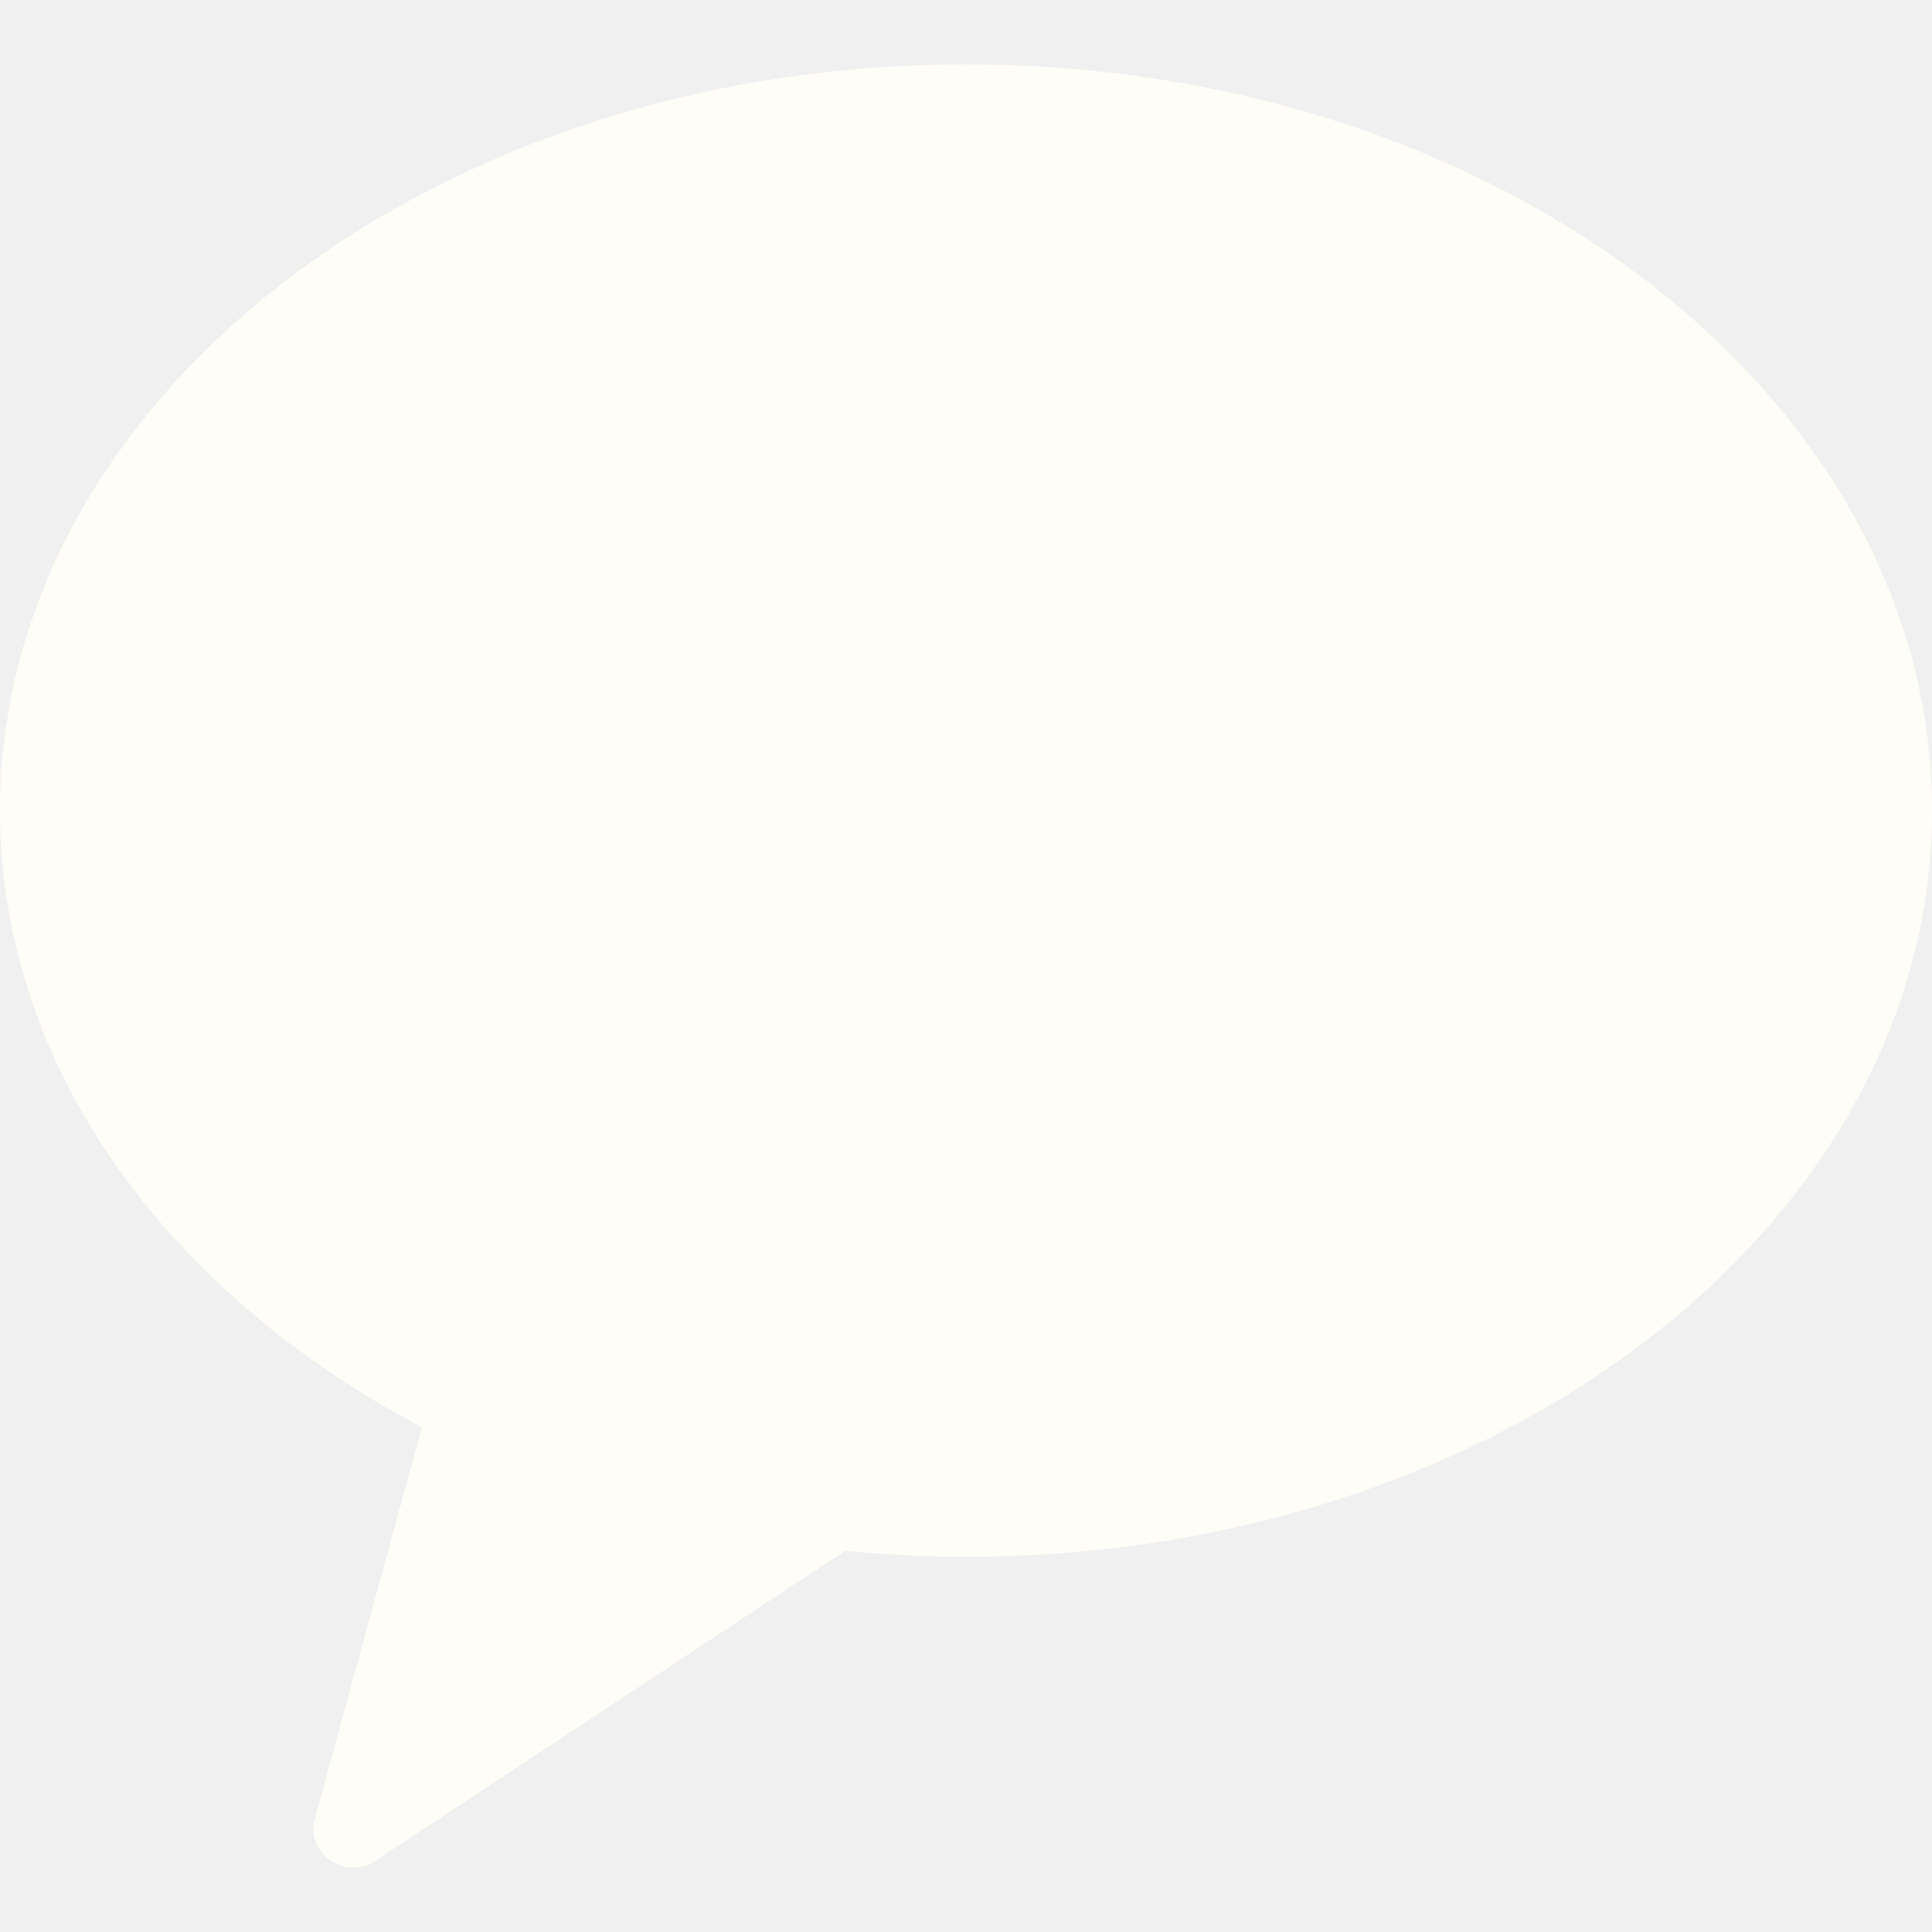
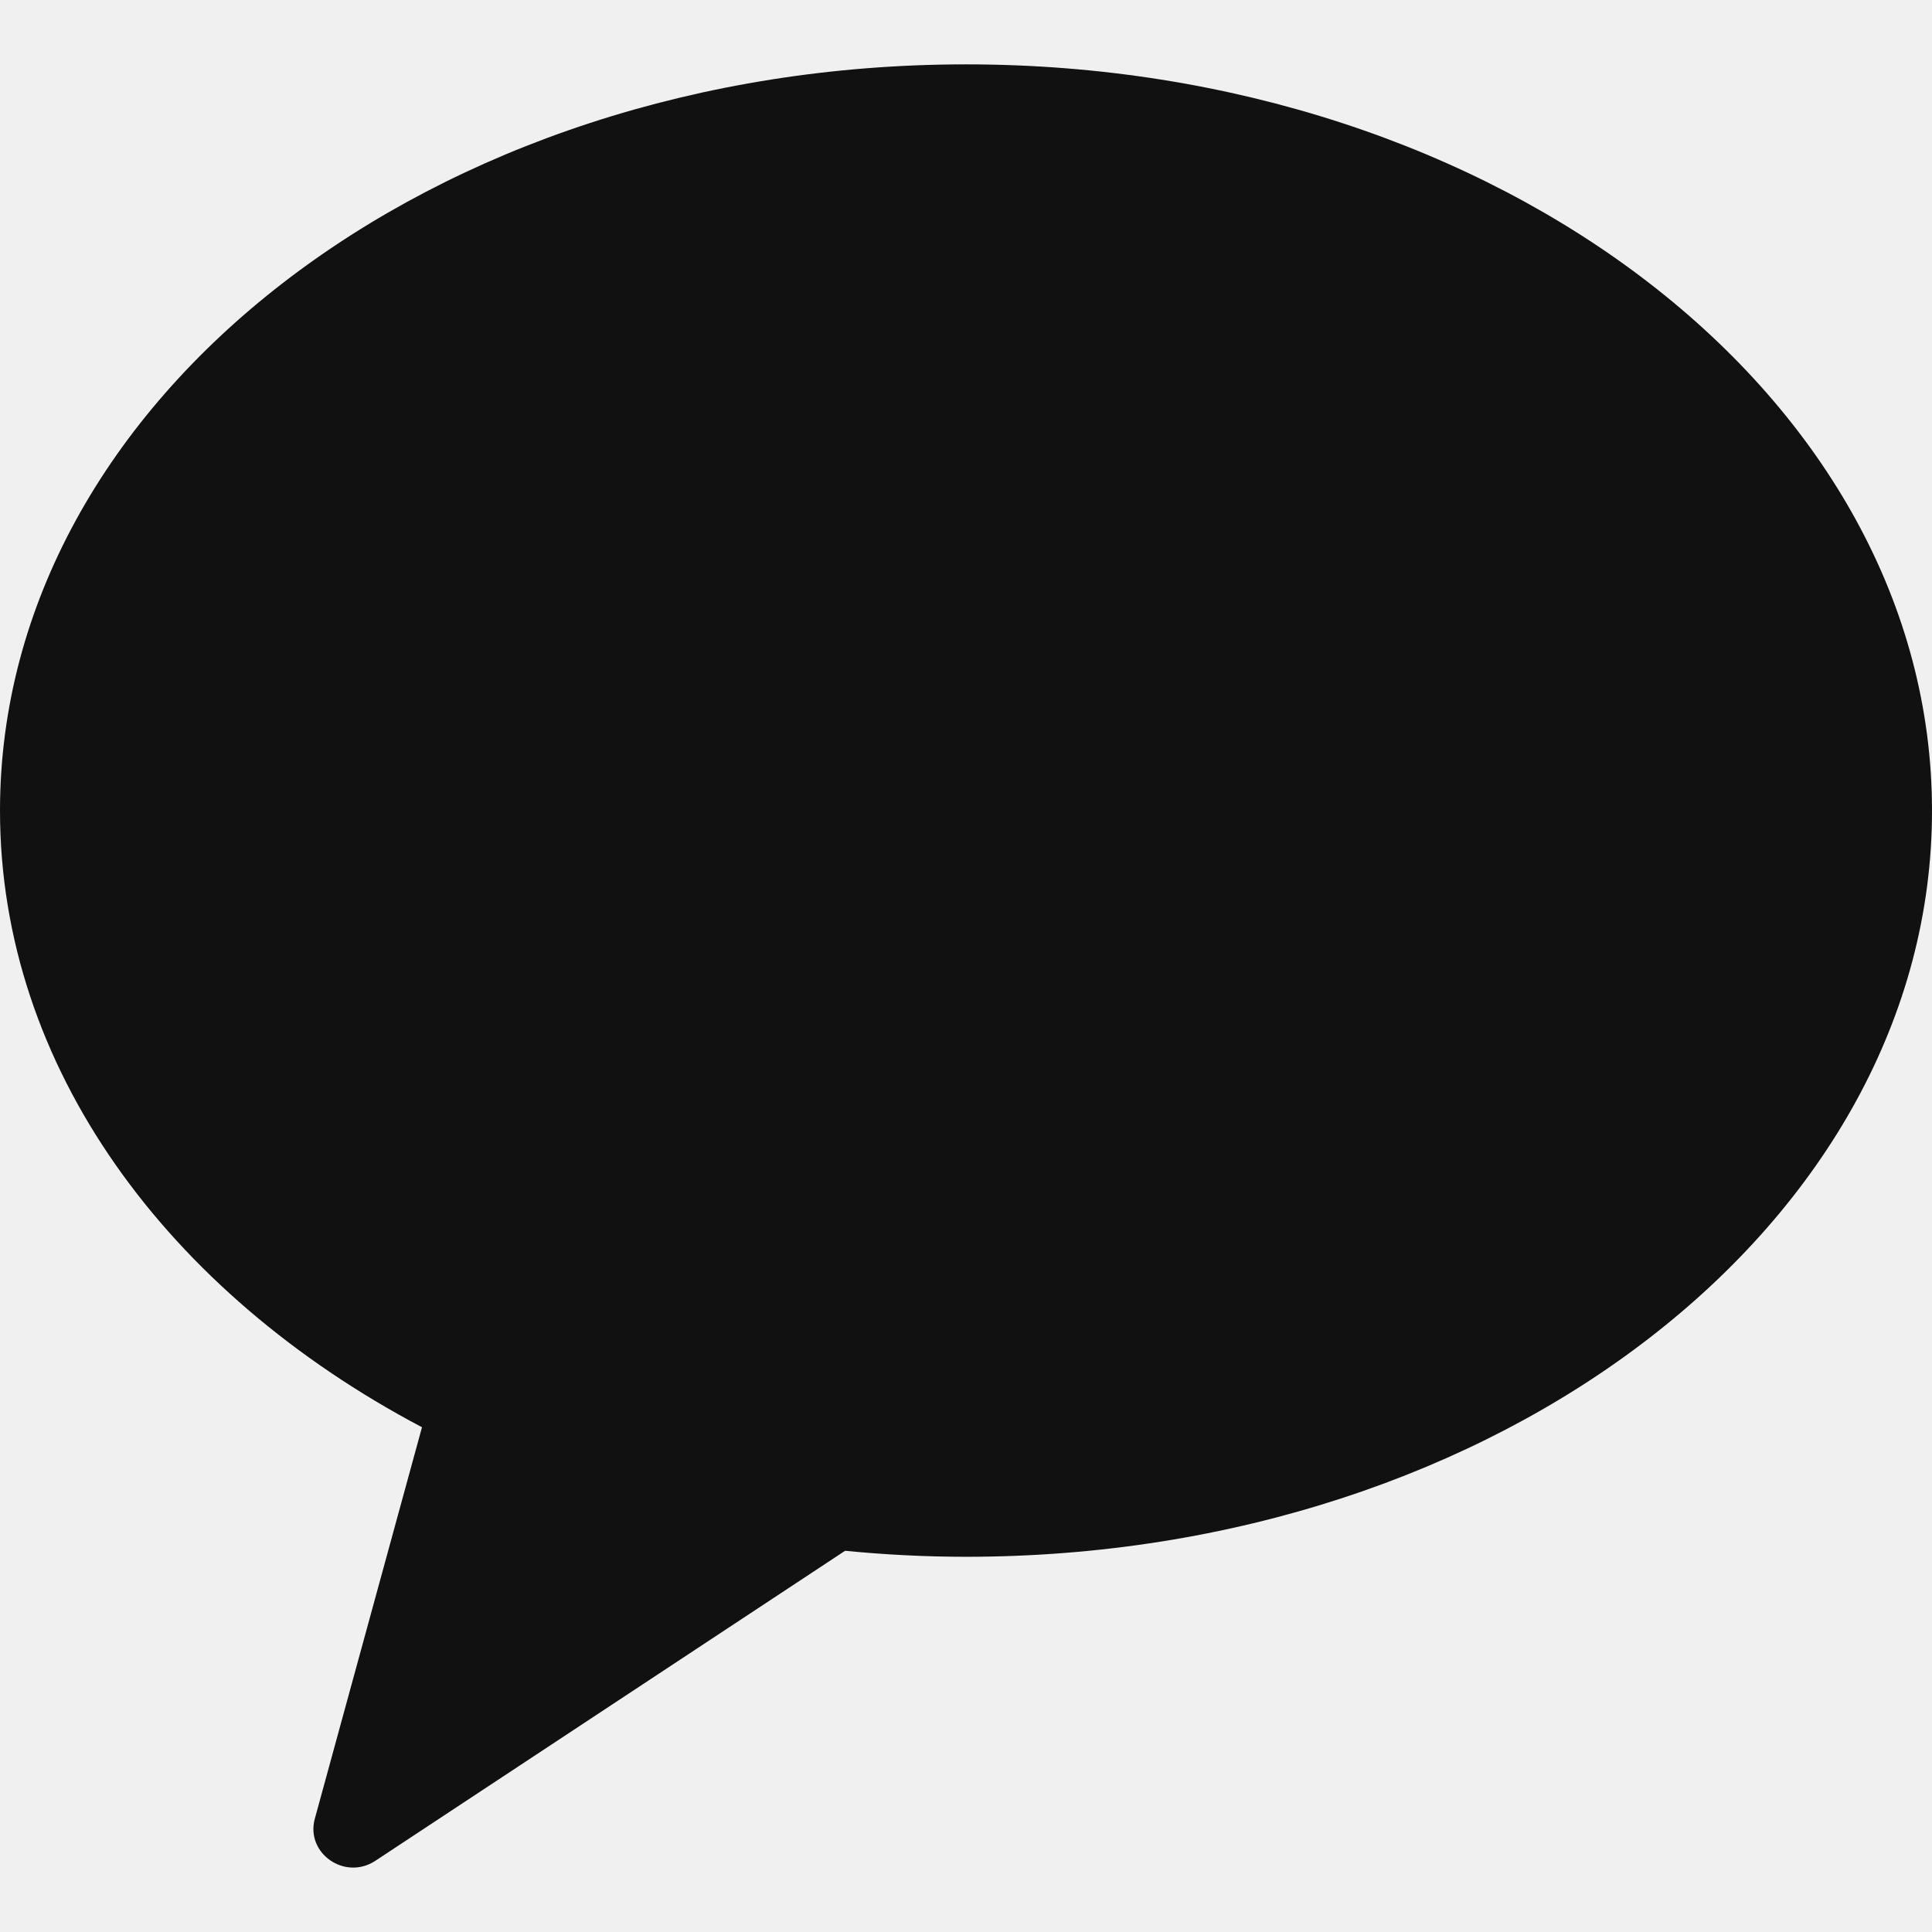
<svg xmlns="http://www.w3.org/2000/svg" width="19" height="19" viewBox="0 0 19 19" fill="none">
  <g clip-path="url(#clip0_199_1062)">
-     <path fill-rule="evenodd" clip-rule="evenodd" d="M9.5 0.633C4.253 0.633 0 3.919 0 7.972C0 10.492 1.645 12.714 4.15 14.036L3.096 17.886C3.003 18.226 3.392 18.497 3.691 18.3L8.311 15.251C8.701 15.289 9.097 15.31 9.5 15.31C14.747 15.31 19 12.025 19 7.972C19 3.919 14.747 0.633 9.5 0.633" fill="#FFFDF7" />
+     <path fill-rule="evenodd" clip-rule="evenodd" d="M9.5 0.633C4.253 0.633 0 3.919 0 7.972C0 10.492 1.645 12.714 4.15 14.036L3.096 17.886C3.003 18.226 3.392 18.497 3.691 18.3L8.311 15.251C8.701 15.289 9.097 15.31 9.5 15.31C14.747 15.31 19 12.025 19 7.972C19 3.919 14.747 0.633 9.5 0.633" fill="#111111" />
  </g>
  <defs>
    <clipPath id="clip0_199_1062">
-       <rect width="19" height="19" fill="white" />
+       <rect width="19" height="19" fill="black" />
    </clipPath>
  </defs>
</svg>
